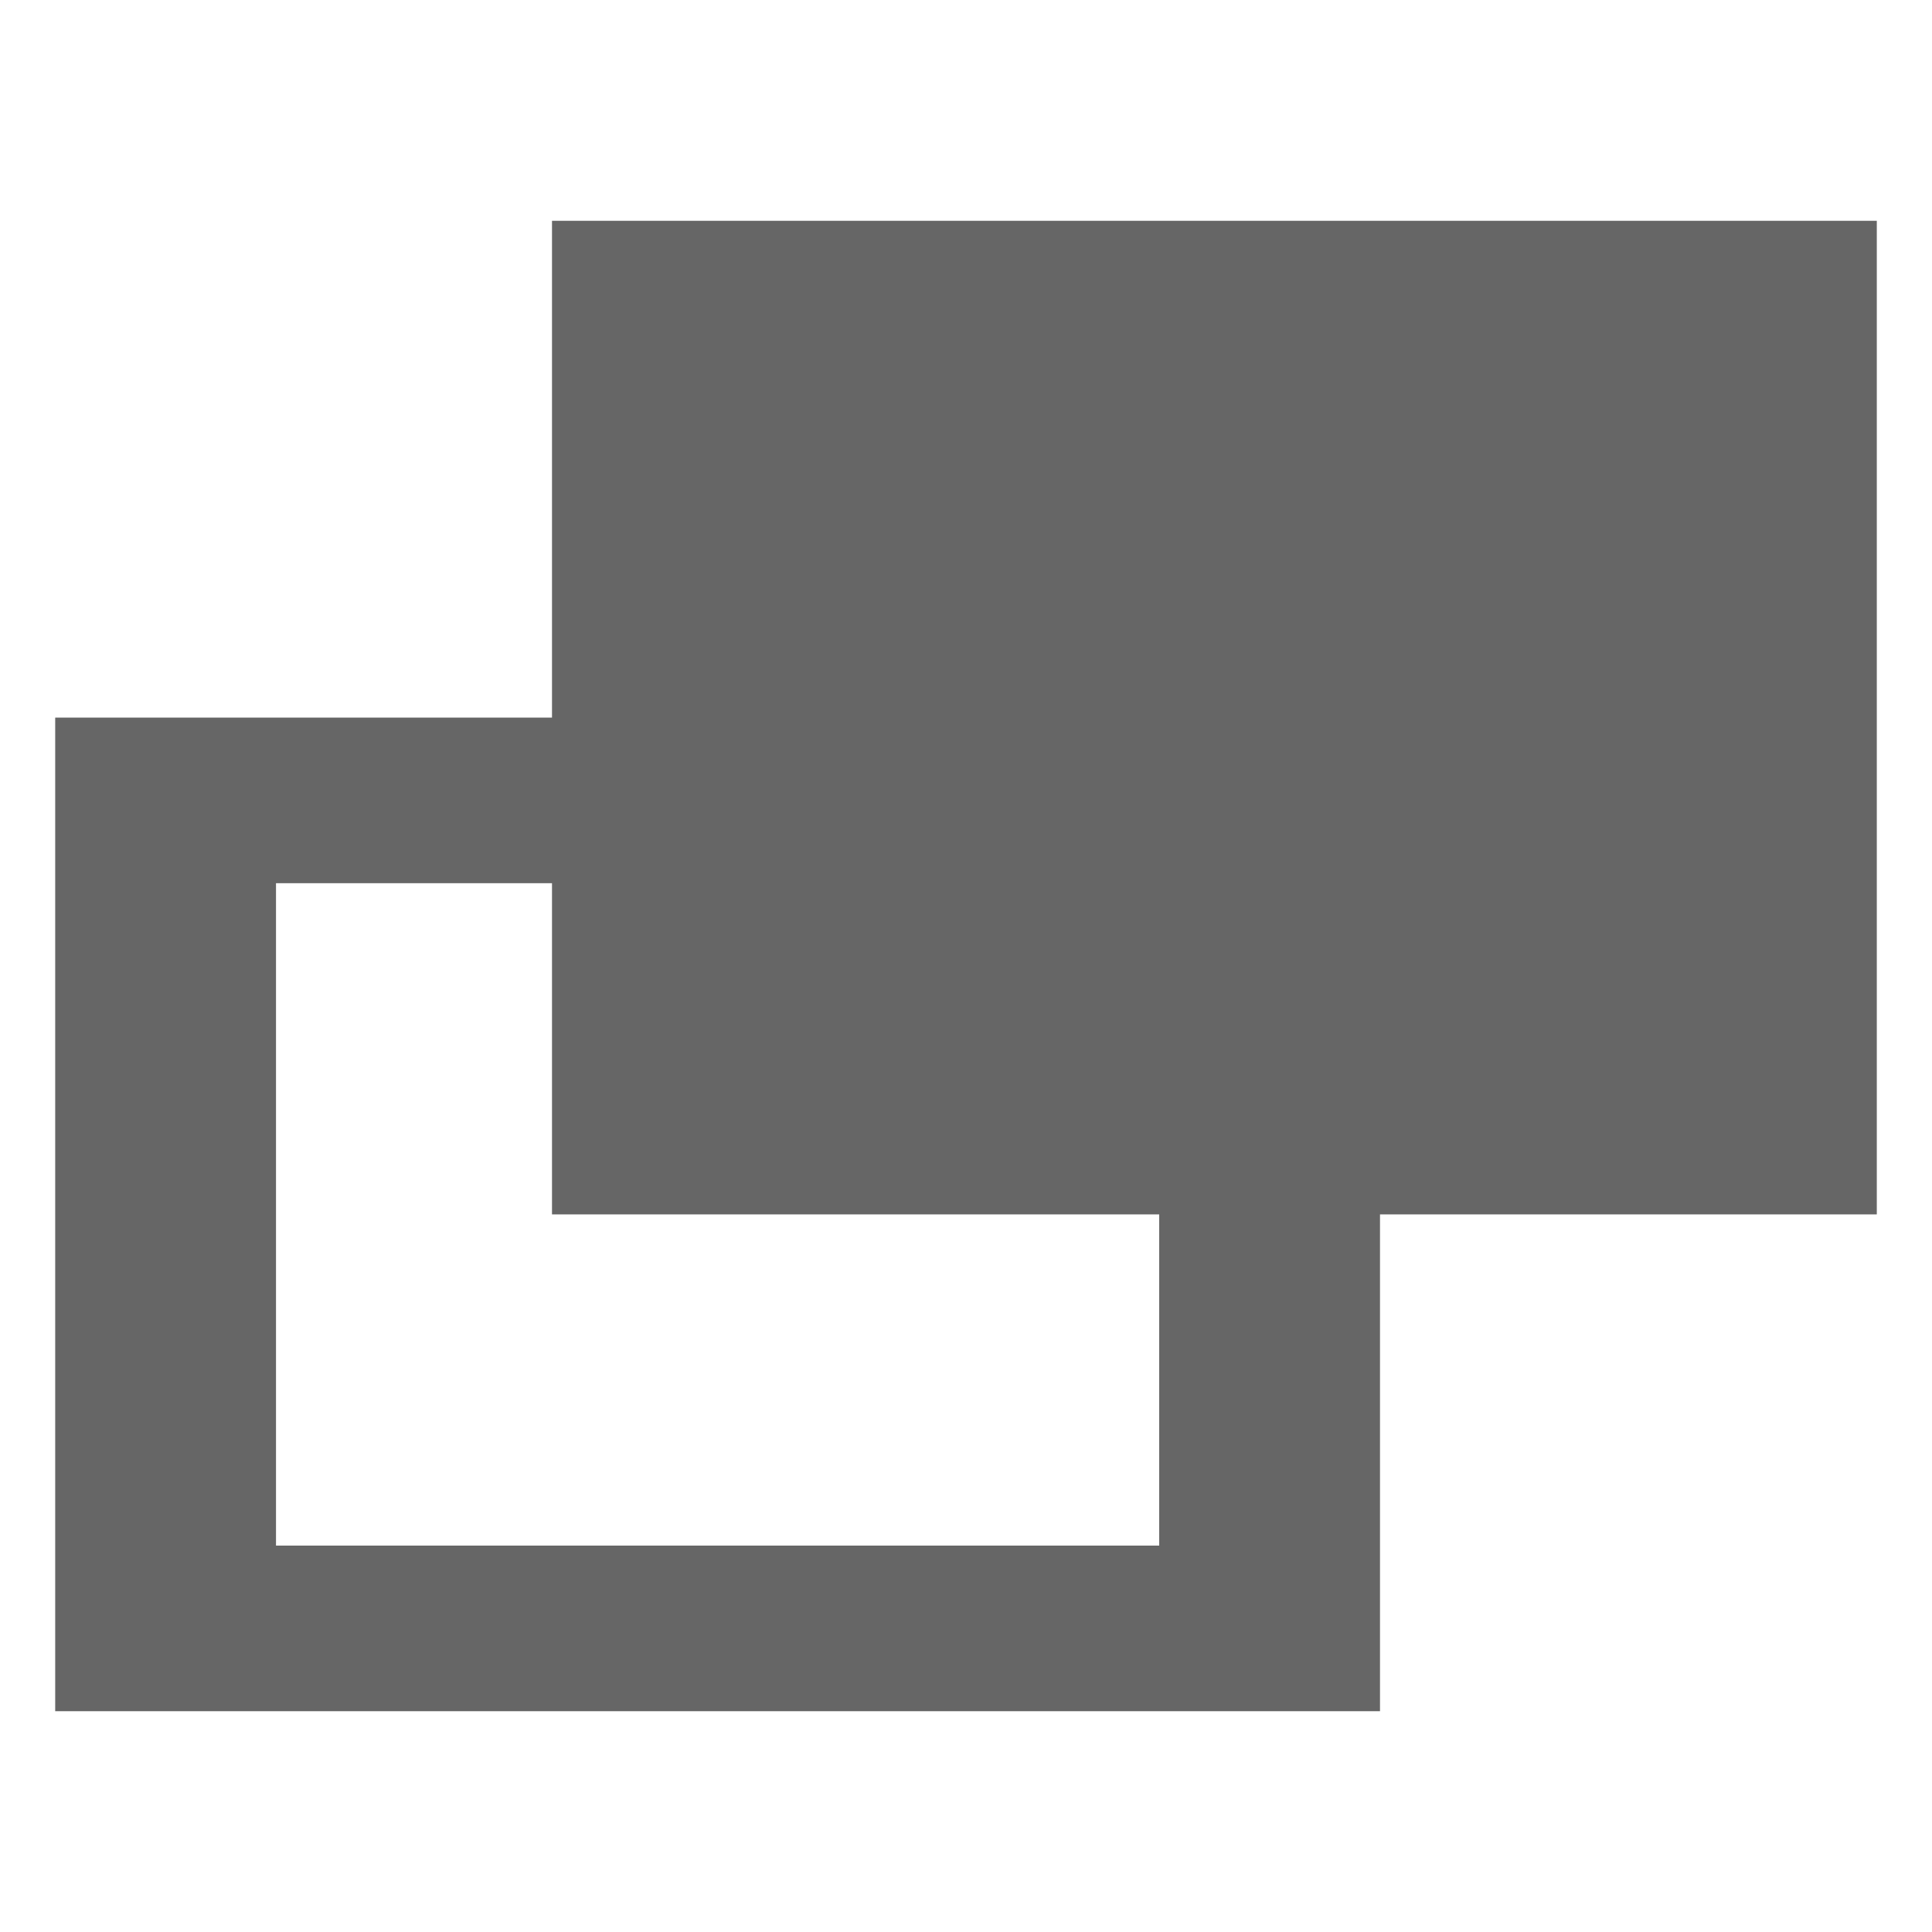
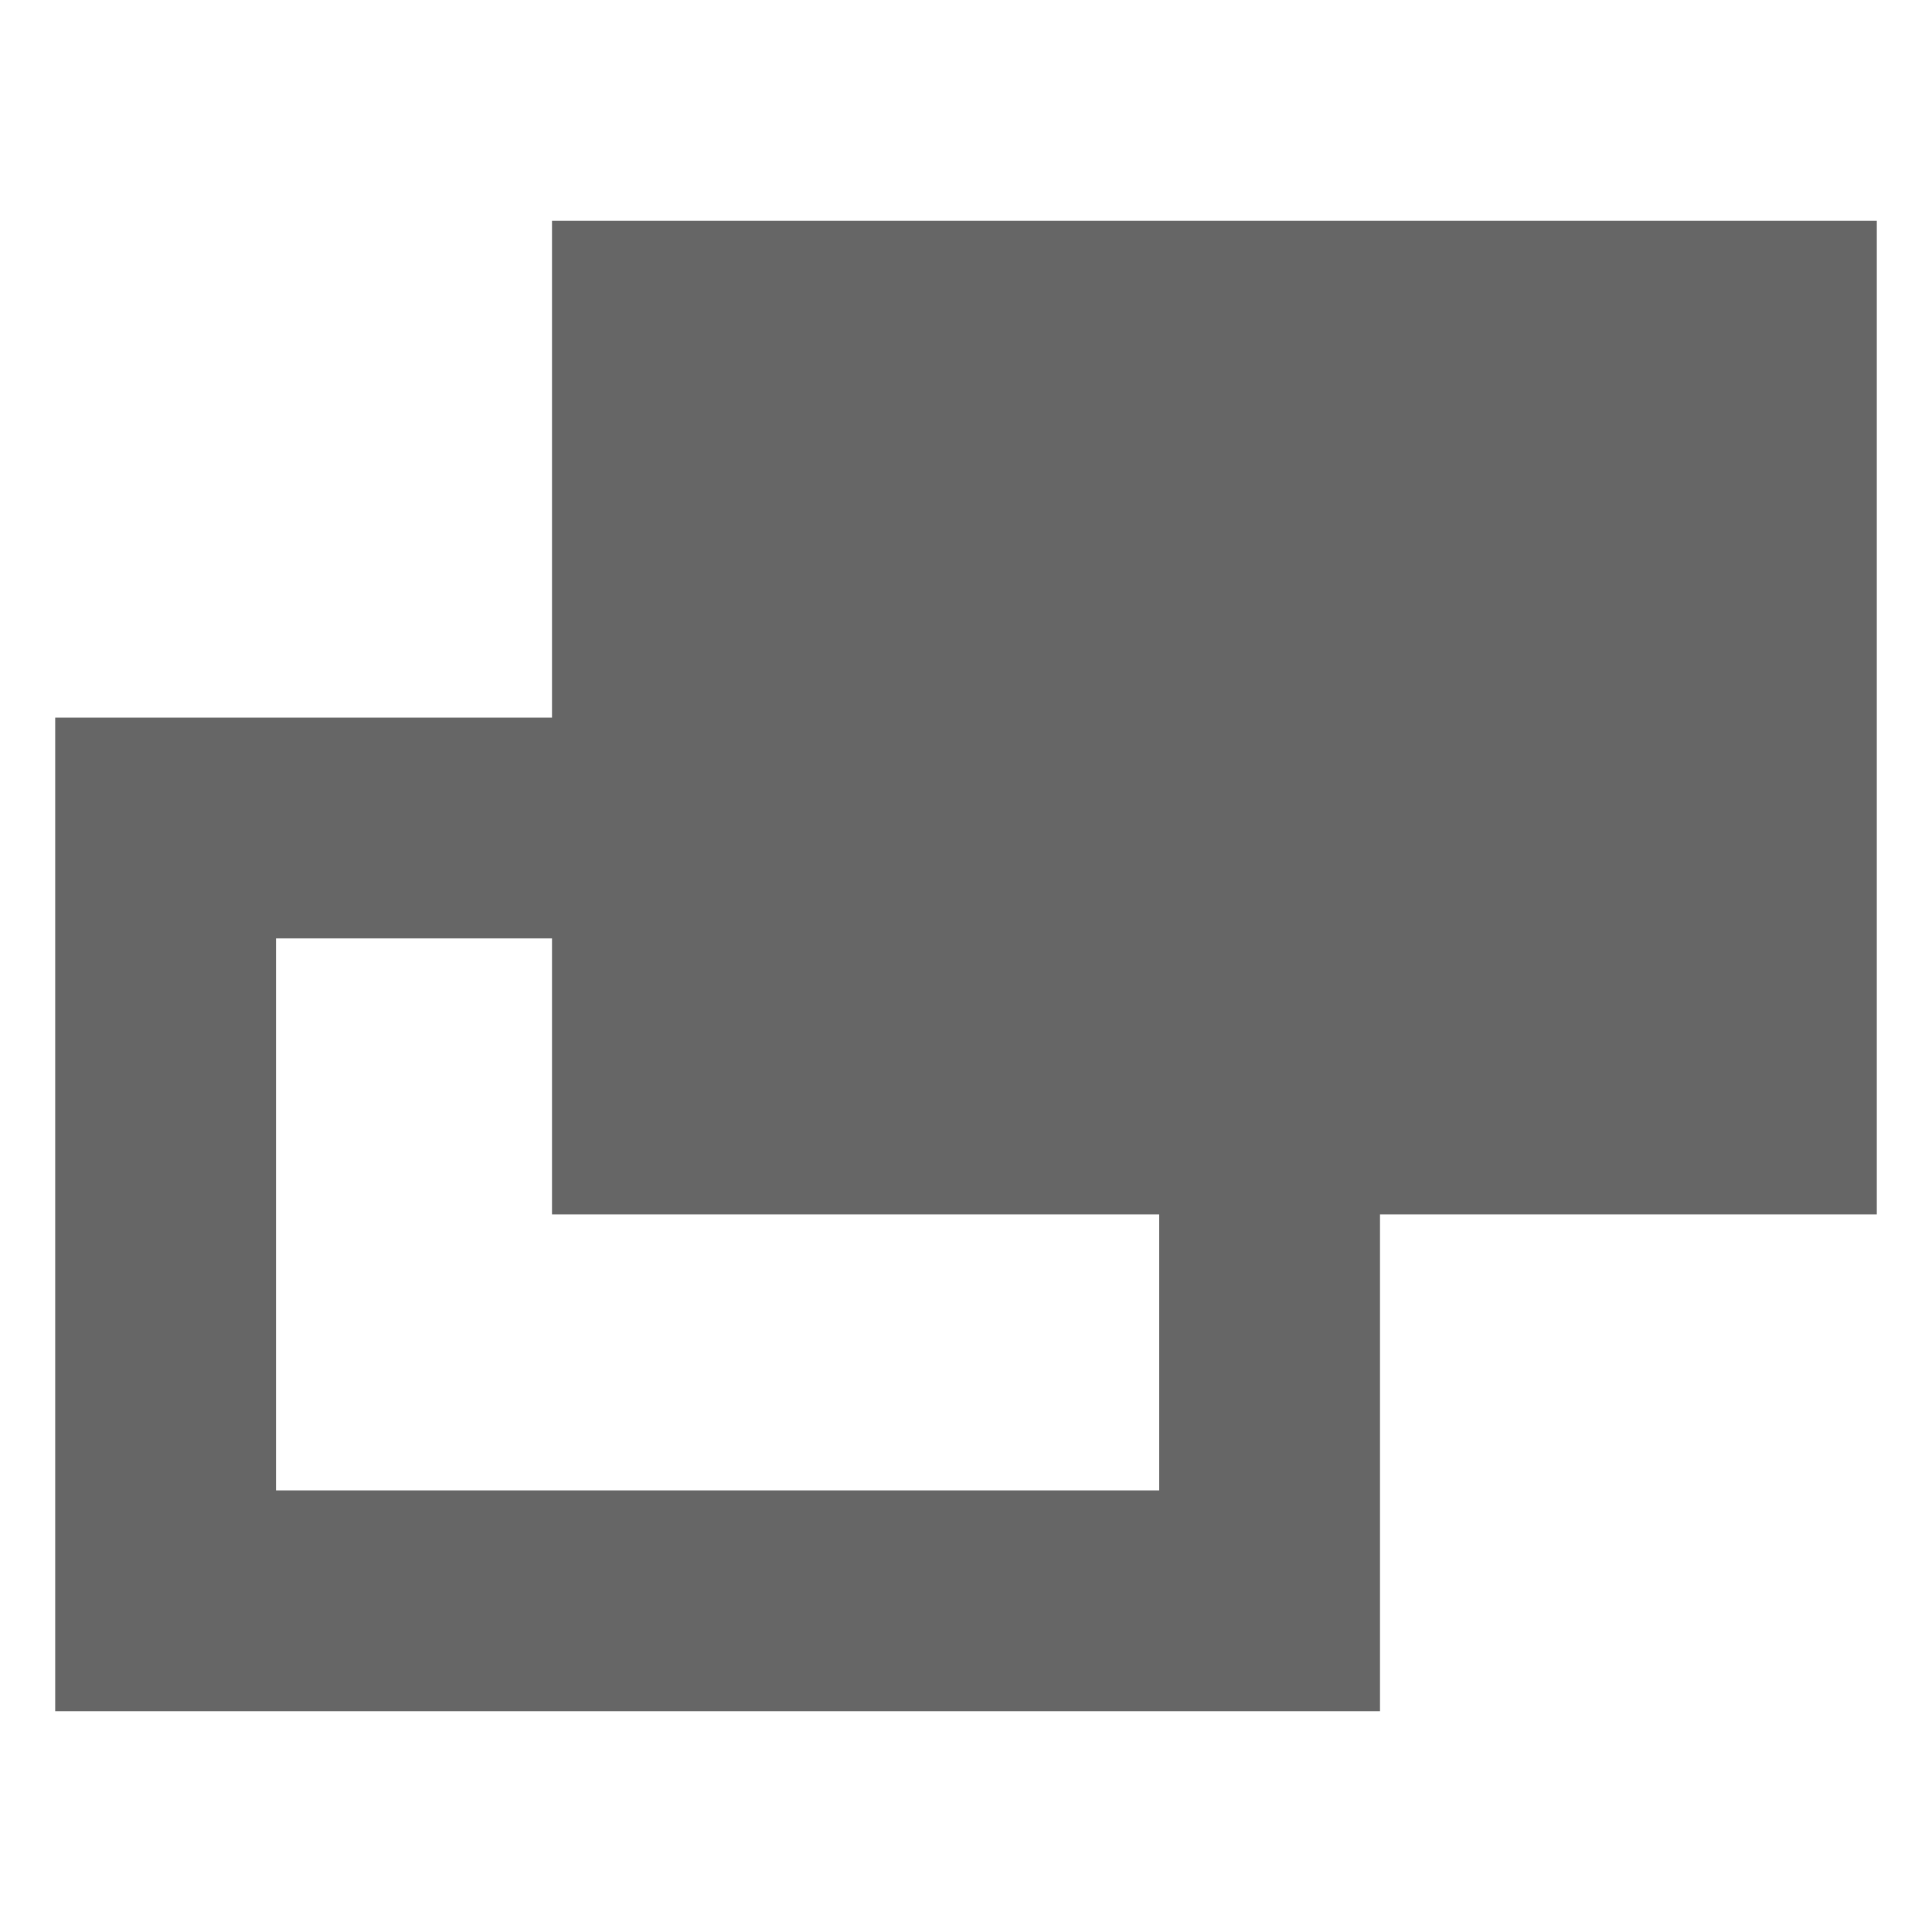
<svg xmlns="http://www.w3.org/2000/svg" width="70" height="70" viewBox="0 0 70 70" fill="none">
-   <path fill-rule="evenodd" clip-rule="evenodd" d="M68 8H20V26H2V62H50V44H68V8ZM20 32V44H42V56H10V32H20Z" fill="#666666" />
+   <path fill-rule="evenodd" clip-rule="evenodd" d="M68 8H20V26H2V62H50V44H68V8ZM20 34V44H42V54H10V34H20Z" fill="#666666" />
</svg>
